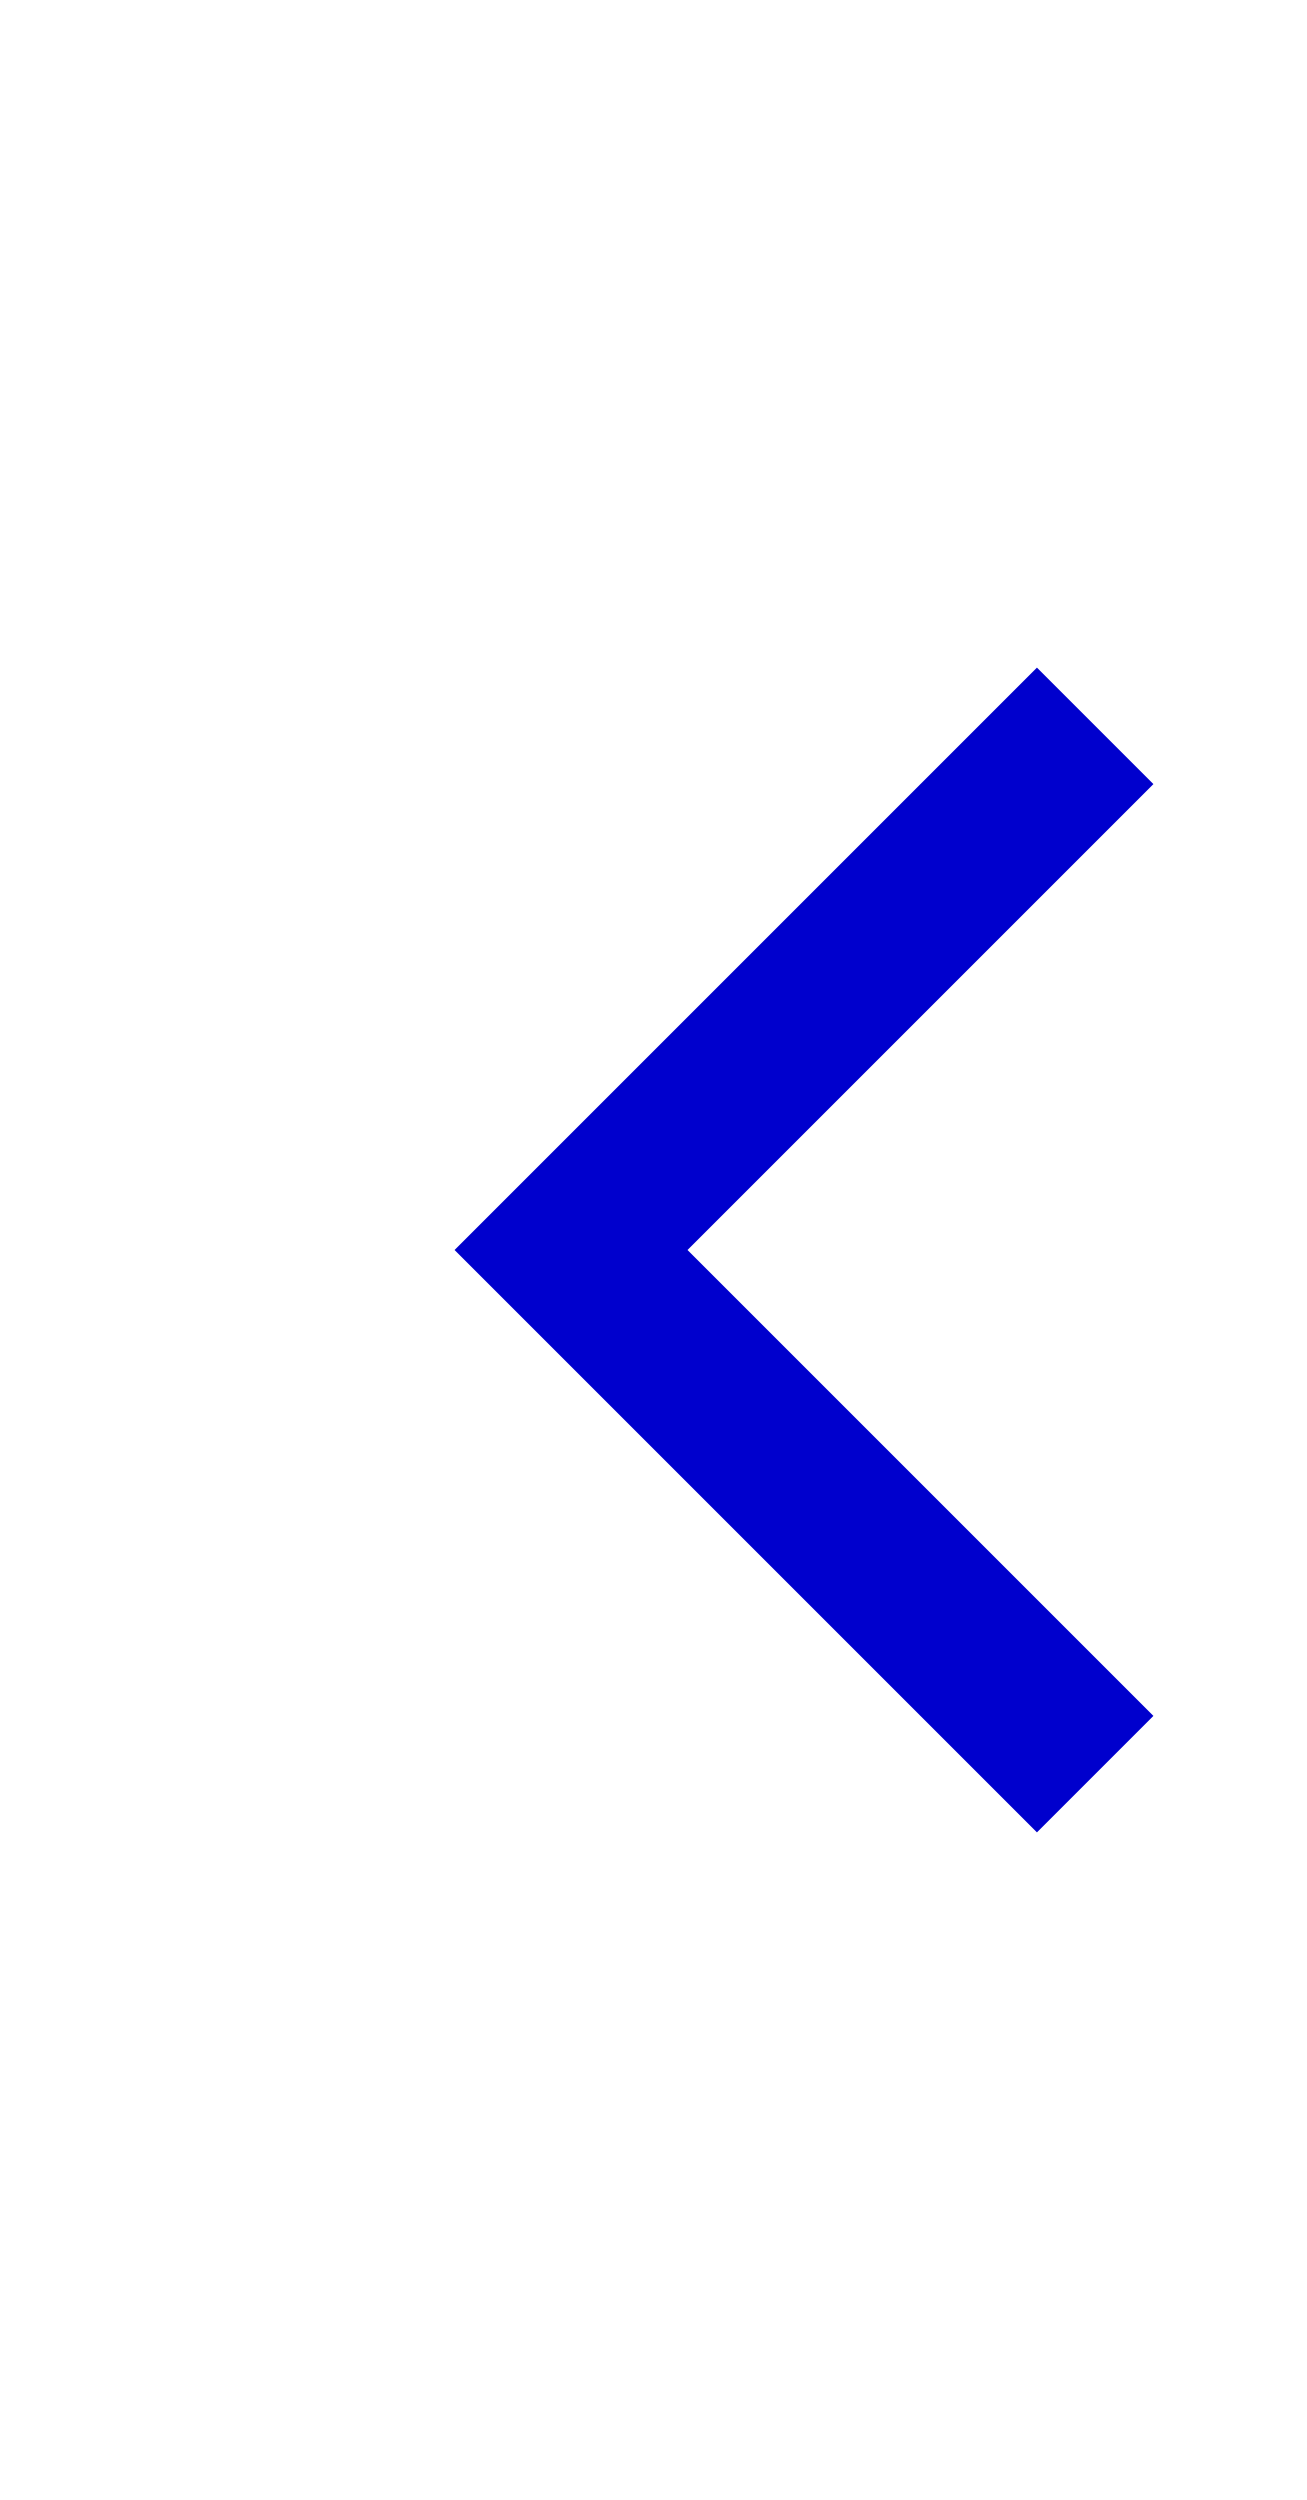
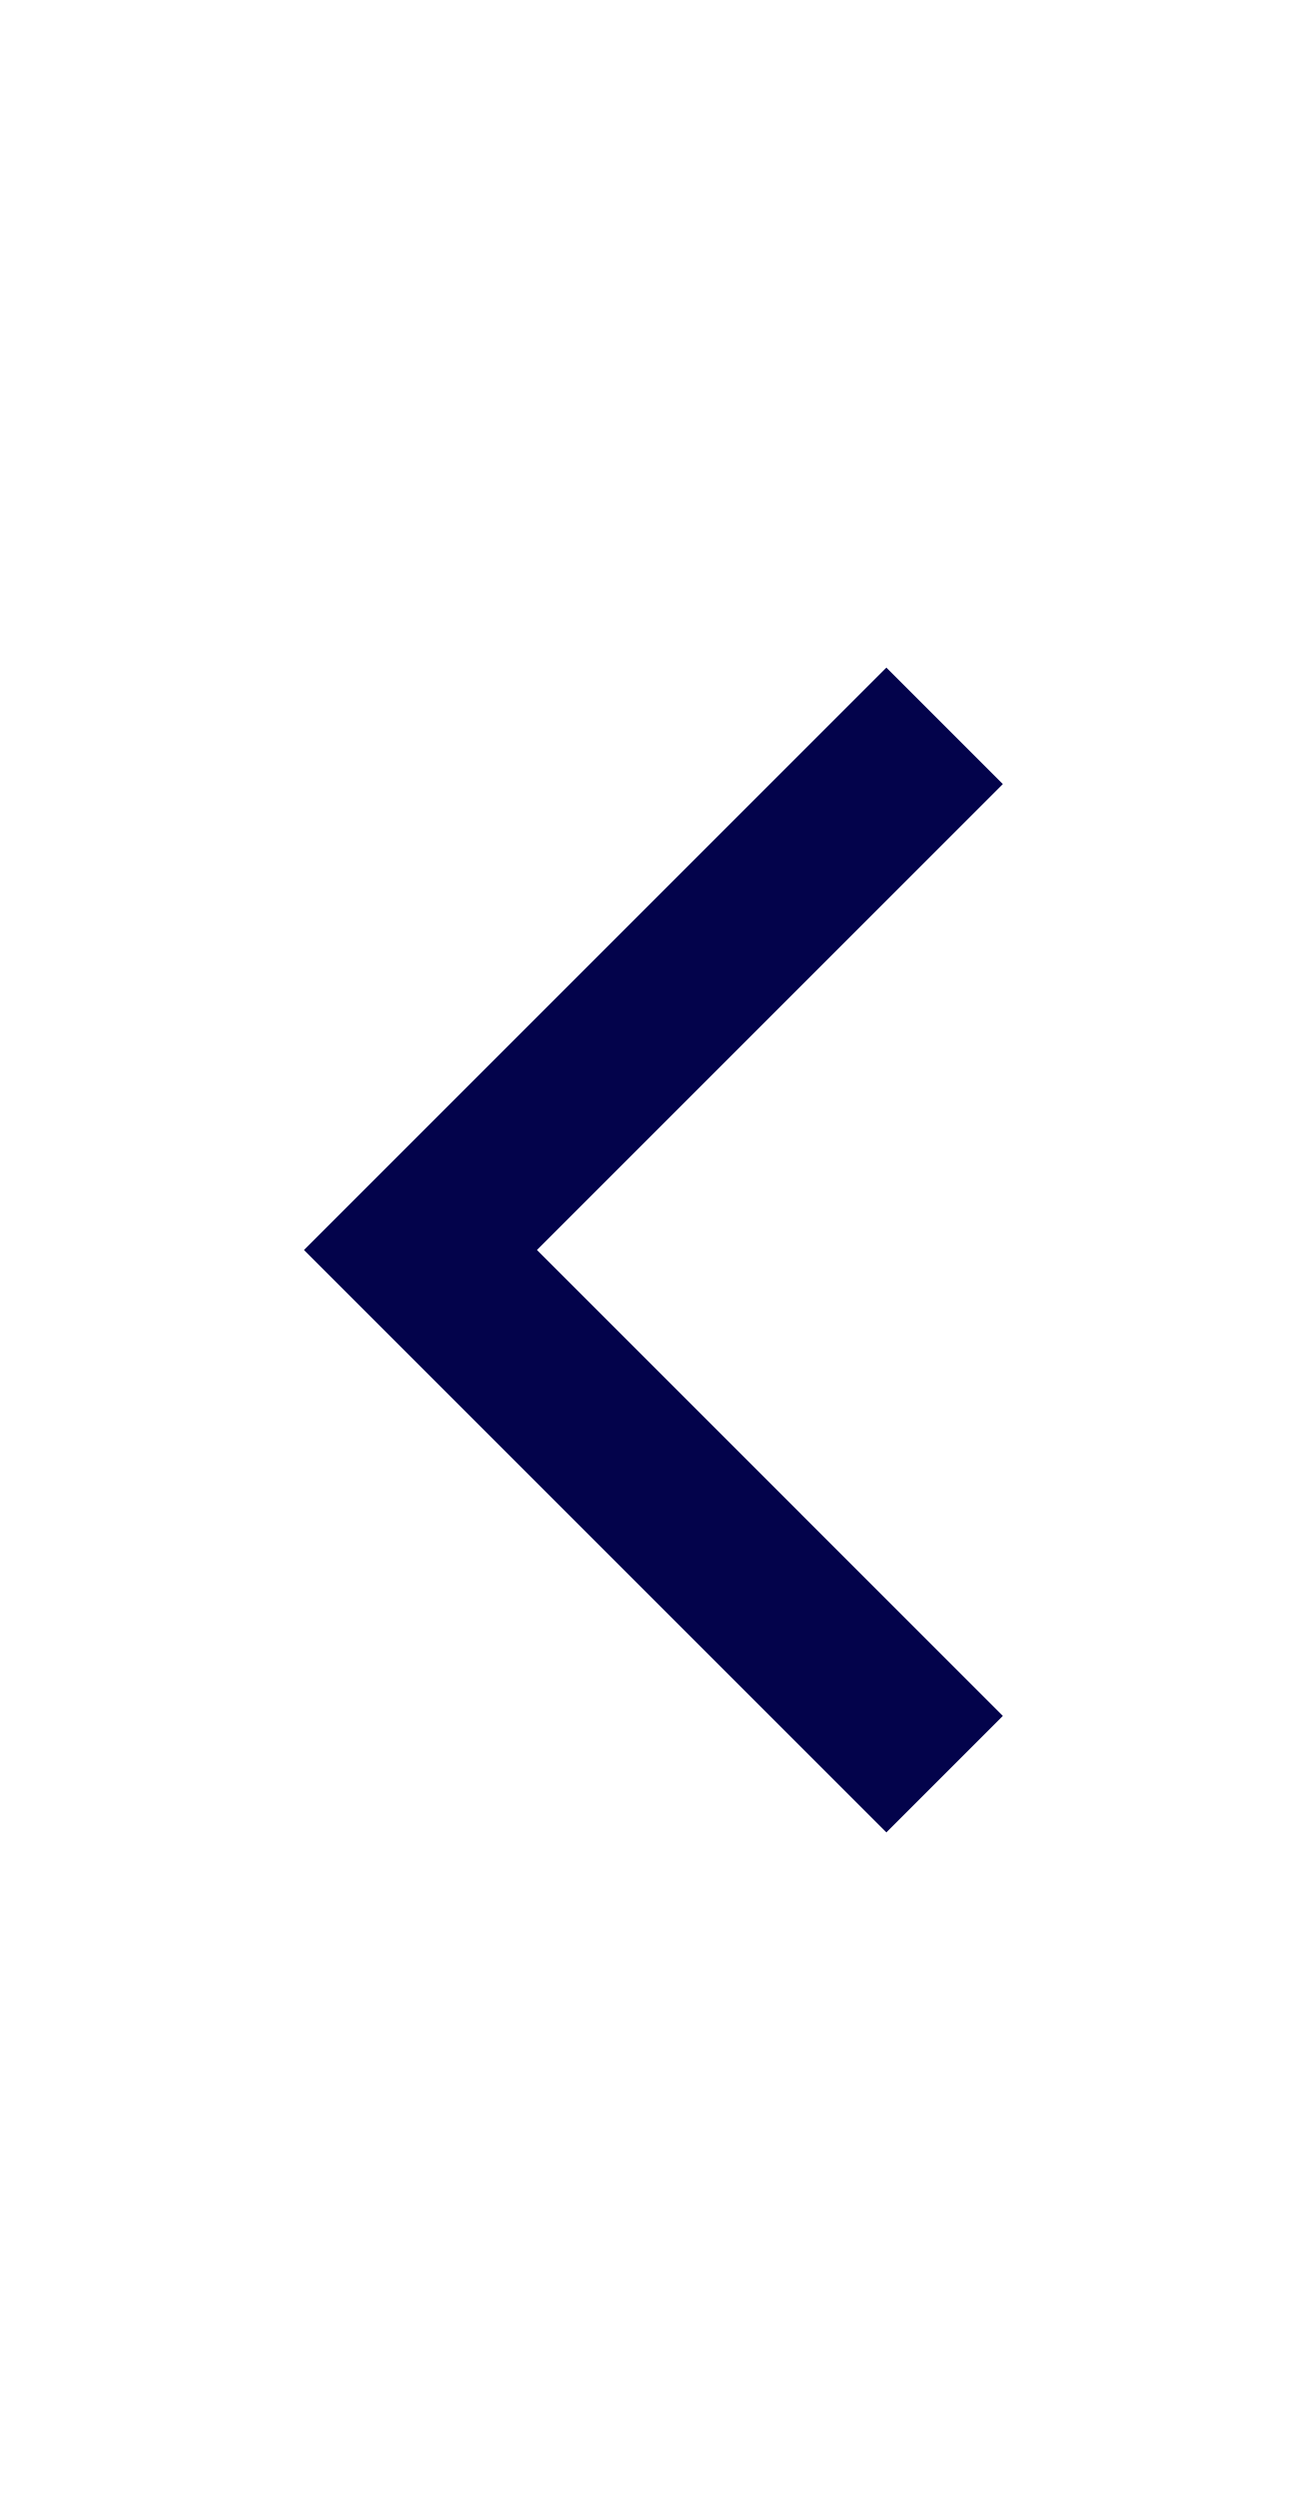
- <svg xmlns="http://www.w3.org/2000/svg" version="1.1" id="Layer_1" x="0px" y="0px" viewBox="-456 237 46 88" style="enable-background:new -456 237 46 88;" xml:space="preserve">
+ <svg xmlns="http://www.w3.org/2000/svg" version="1.1" id="Layer_1" x="0px" y="0px" viewBox="0 0 46 88" style="enable-background:new 0 0 46 88;" xml:space="preserve">
  <style type="text/css">
- 	.st0{fill:#0000CD;}
+ 	.st0{fill:#03034B;}
</style>
-   <polygon class="st0" points="-419.5,301.5 -415.4,297.4 -431.8,281 -415.4,264.6 -419.5,260.5 -435.9,276.9 -440,281 -435.9,285.1   -435.9,285.1 " />
+   <polygon class="st0" points="31.2,64.5 35.3,60.4 18.9,44 35.3,27.6 31.2,23.5 14.8,39.9 10.7,44 14.8,48.1 14.8,48.1 " />
</svg>
